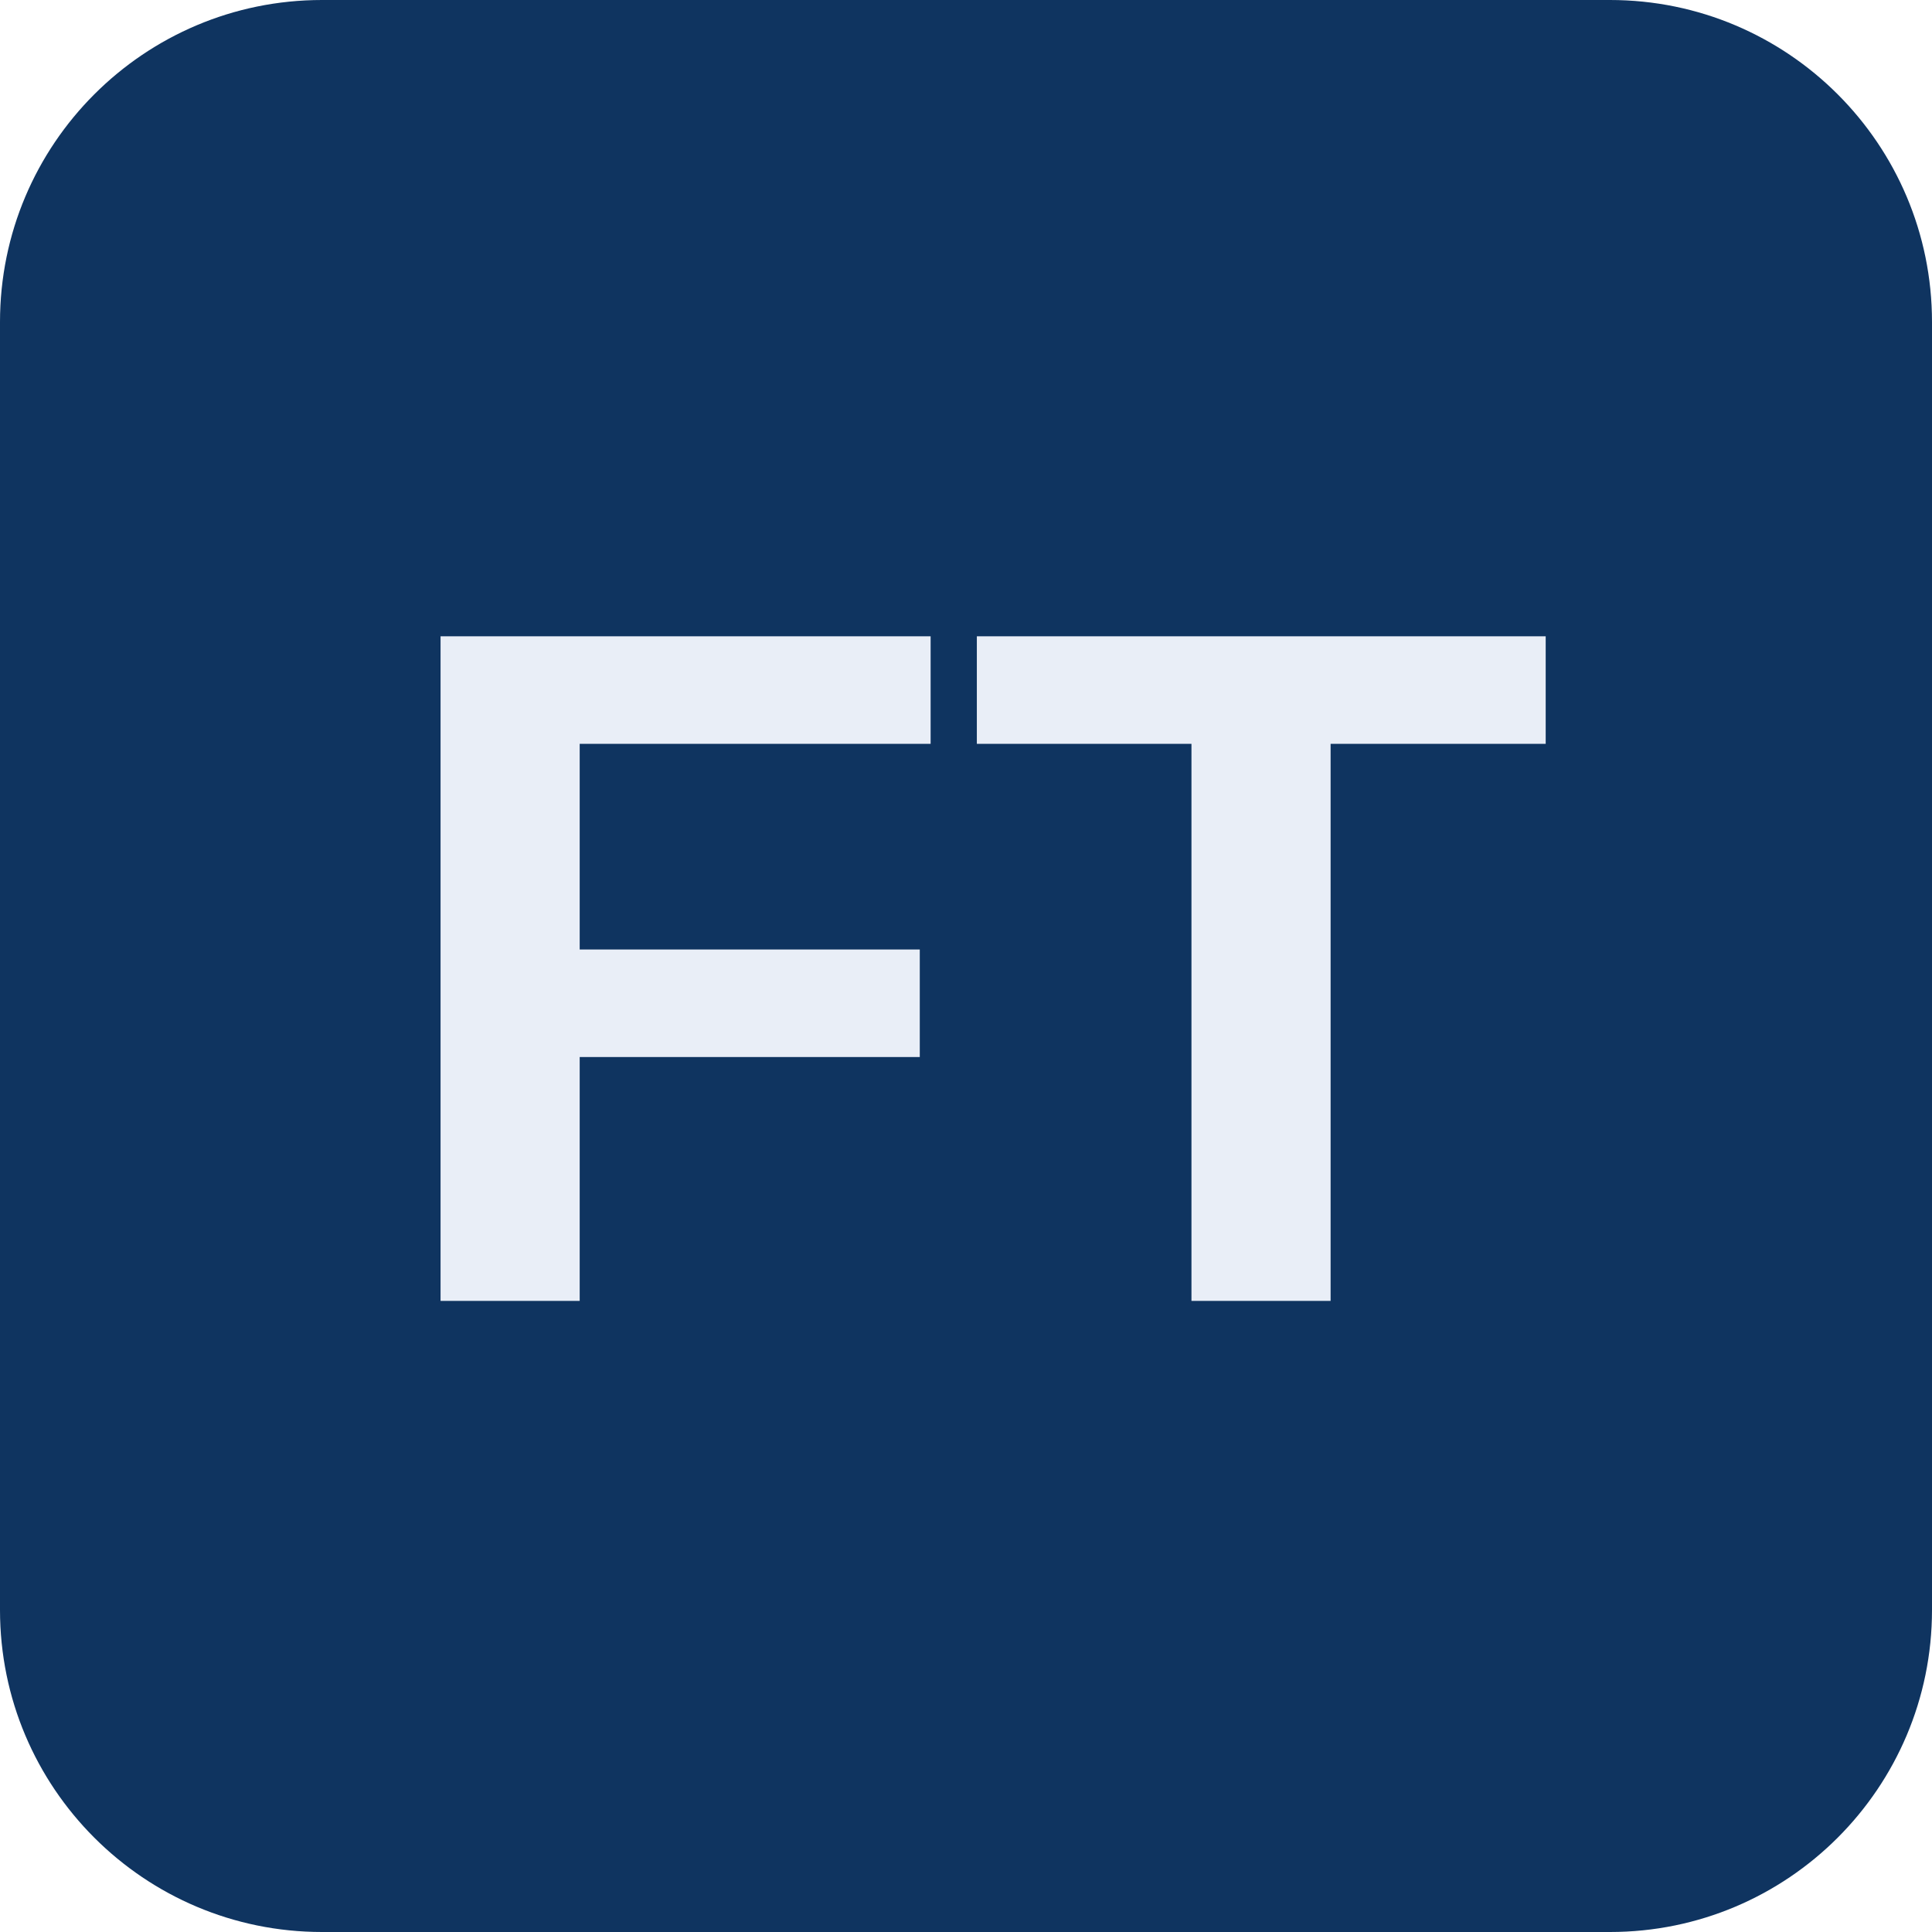
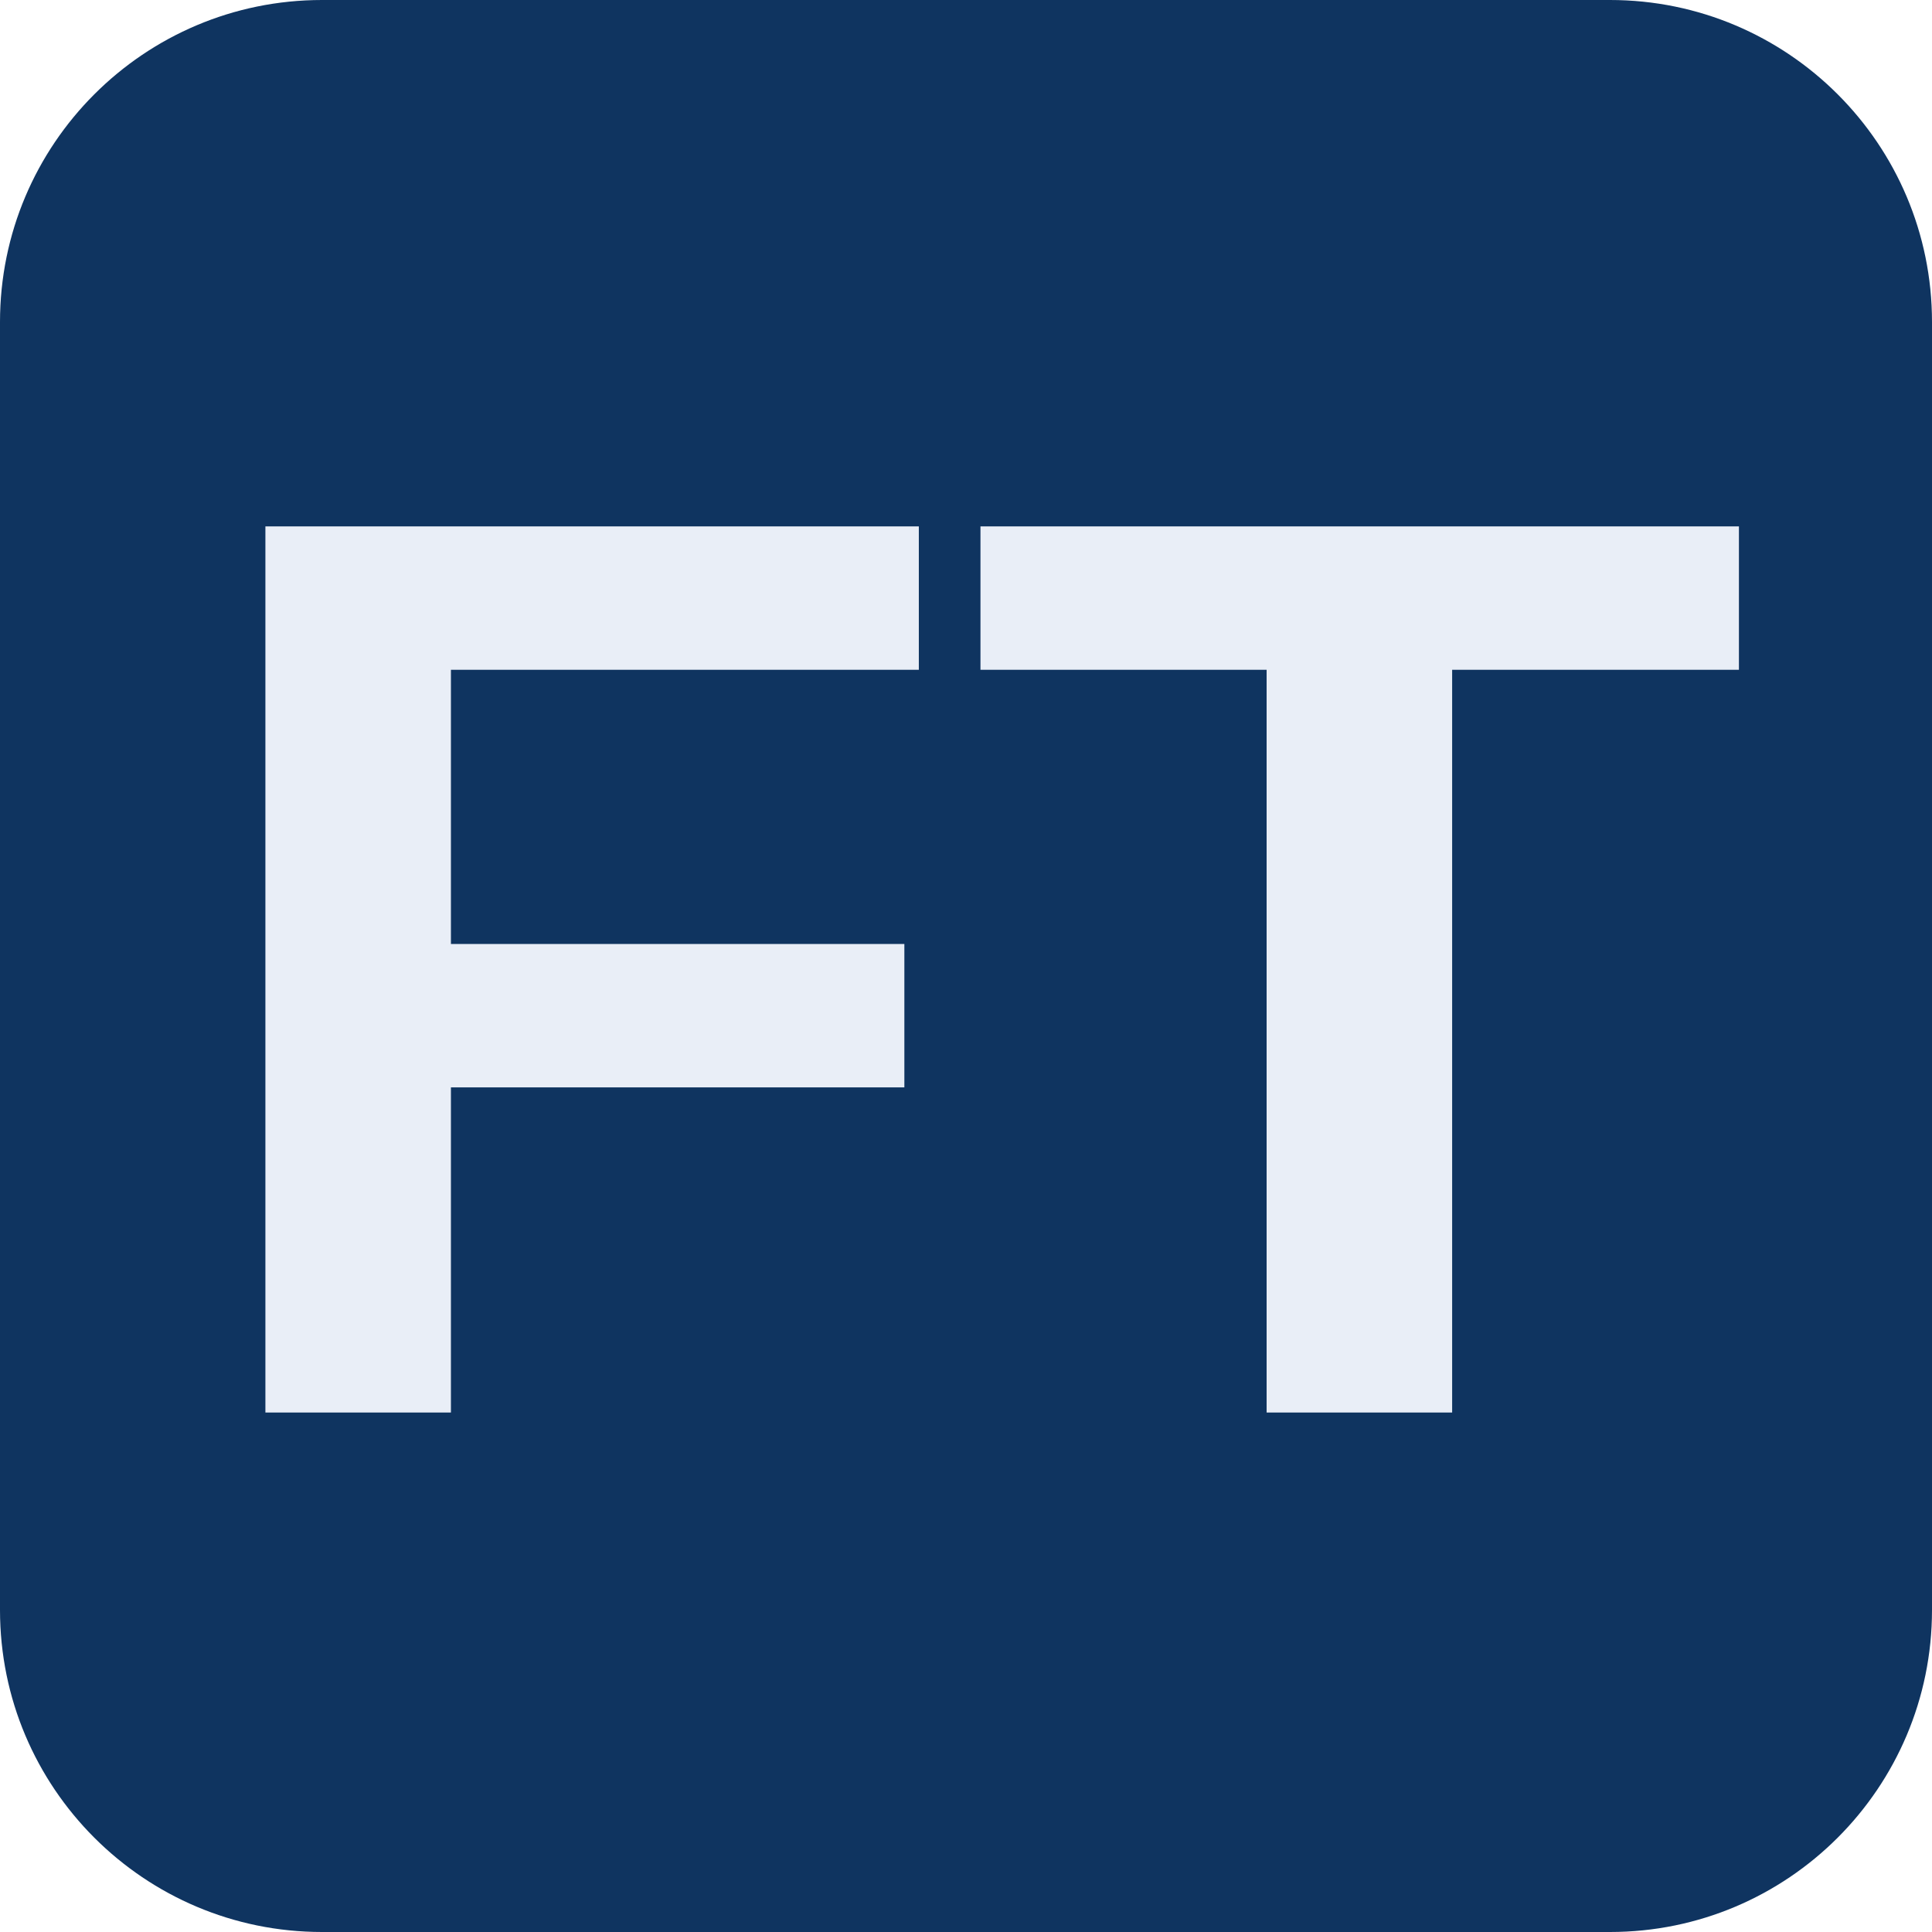
<svg xmlns="http://www.w3.org/2000/svg" viewBox="0 0 192 192">
  <rect width="192" height="192" rx="32" fill="#0f3460" />
-   <text x="50%" y="50%" text-anchor="middle" dominant-baseline="central" font-family="Arial, sans-serif" font-weight="700" font-size="96" fill="#e9eef7">FT</text>
+   <text x="50%" y="50%" text-anchor="middle" dominant-baseline="central" font-family="Arial, sans-serif" font-weight="700" font-size="128" fill="#e9eef7">FT</text>
</svg>
